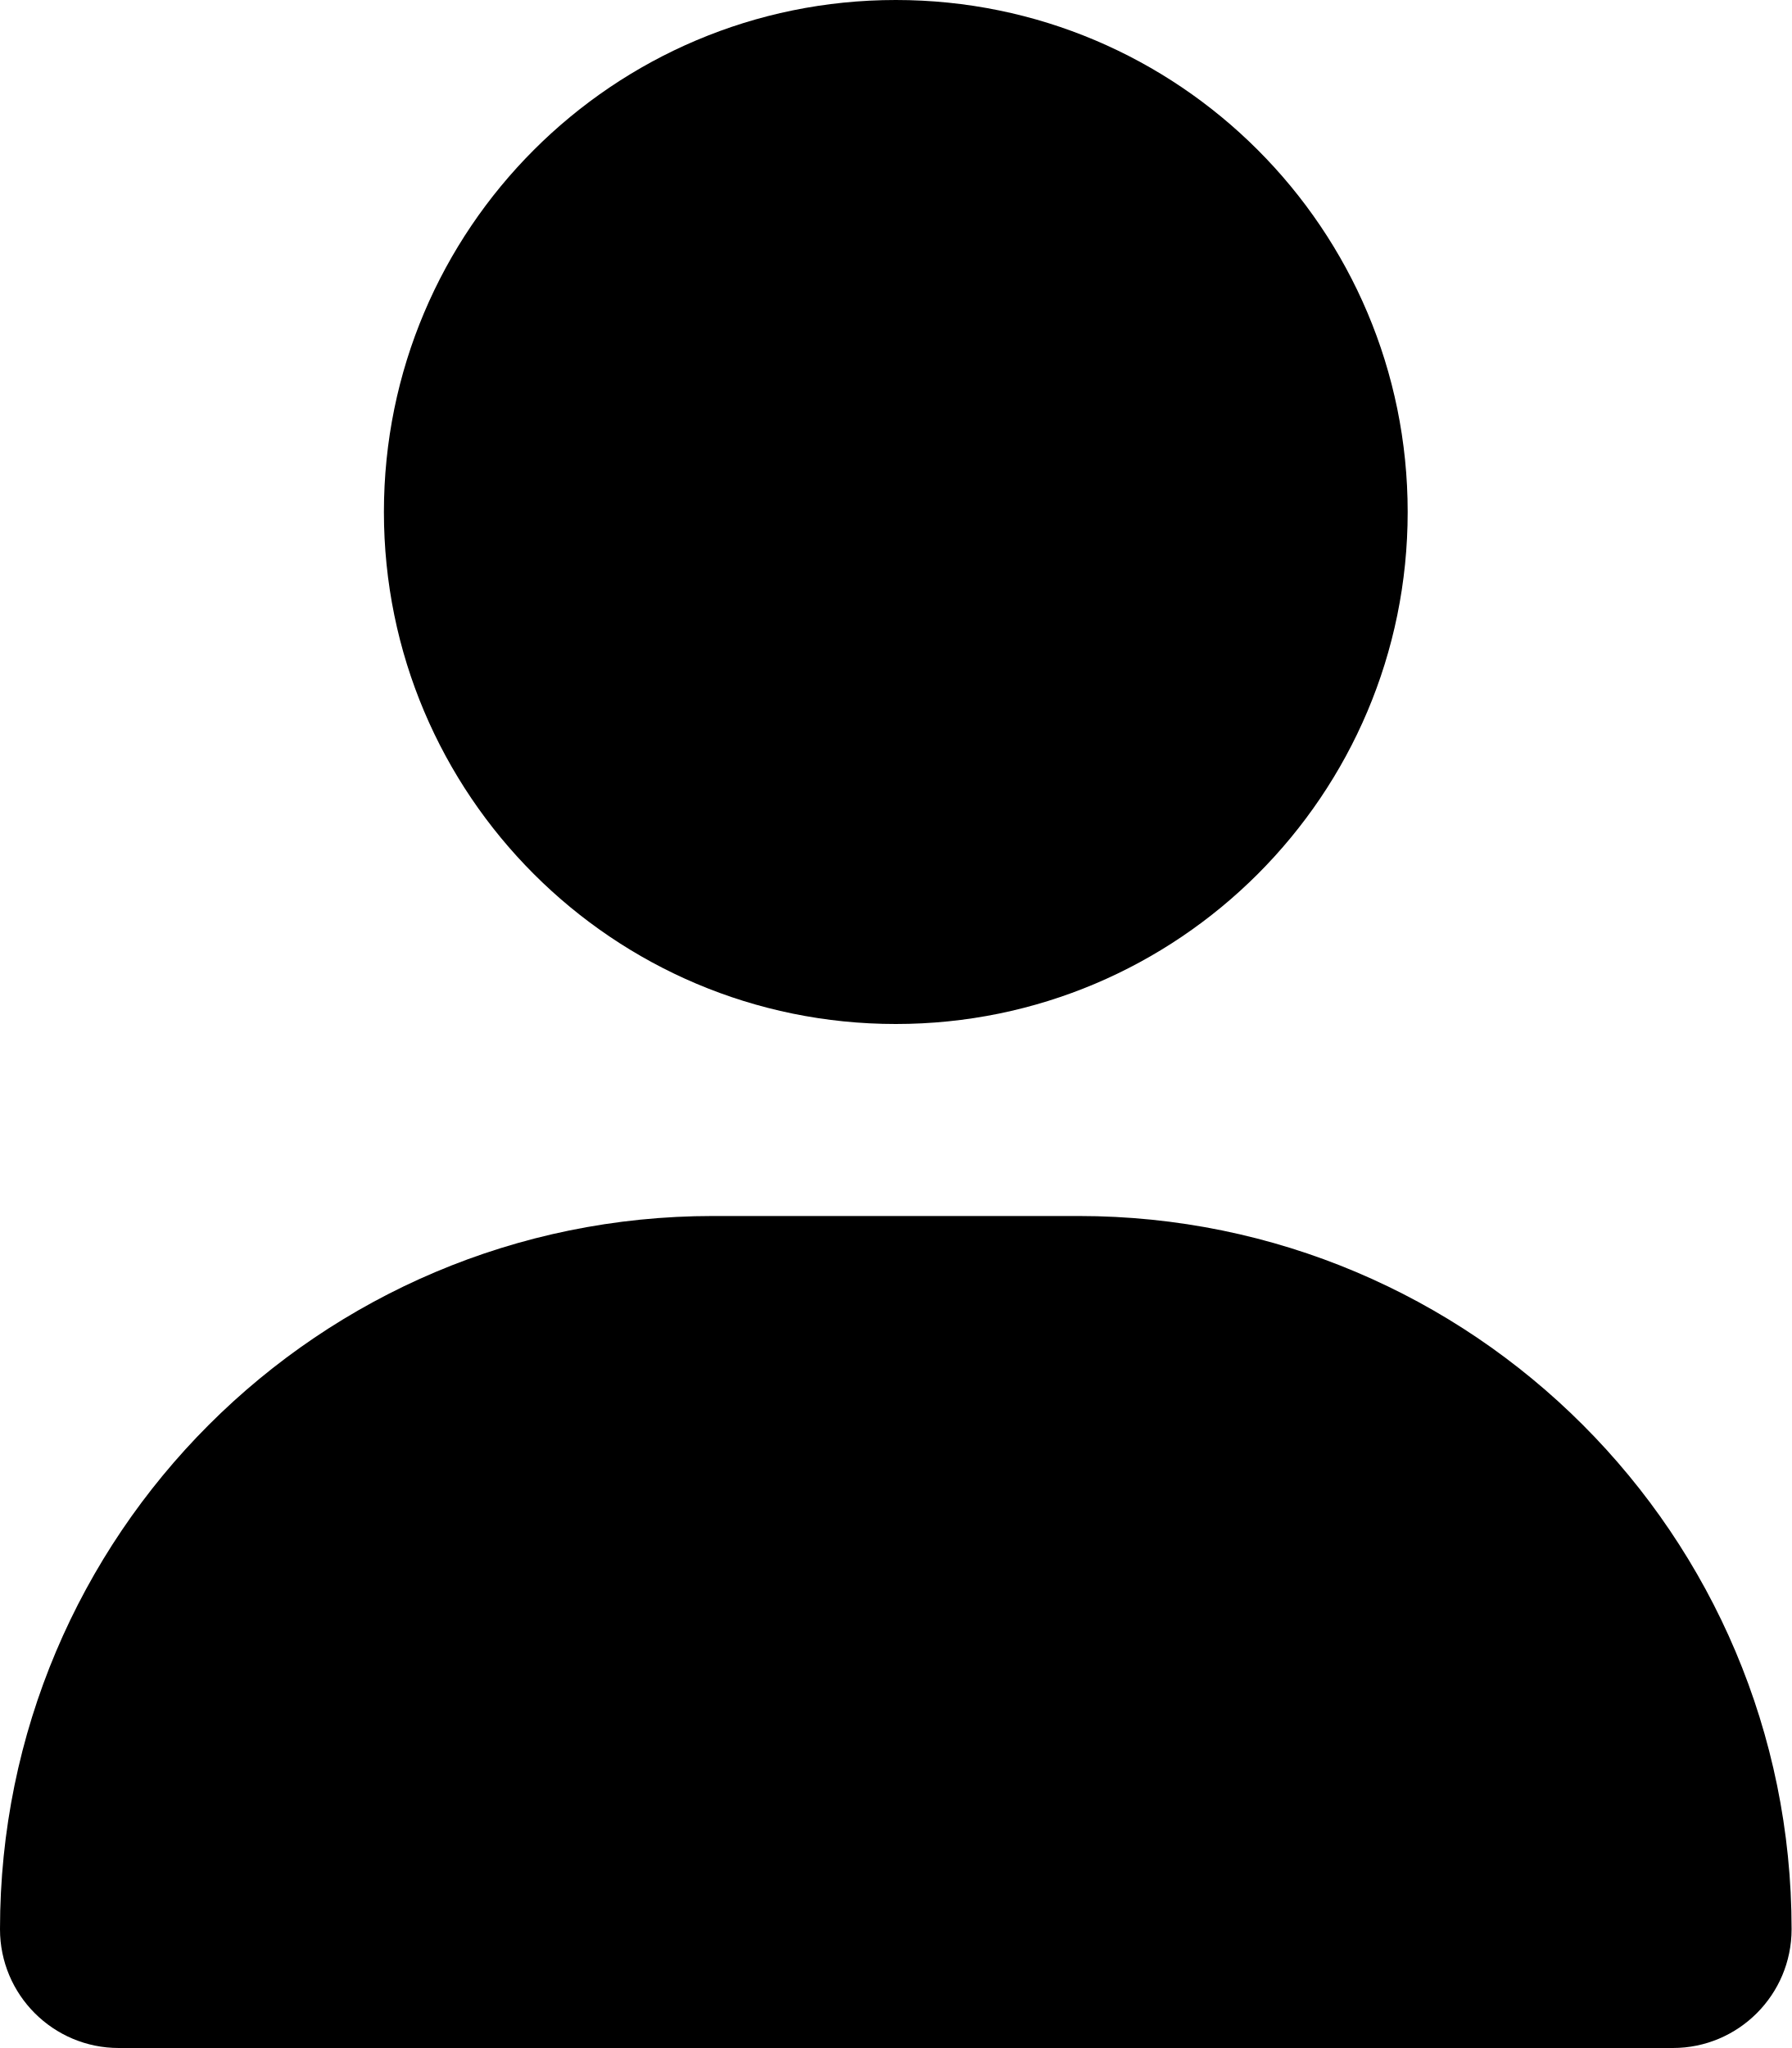
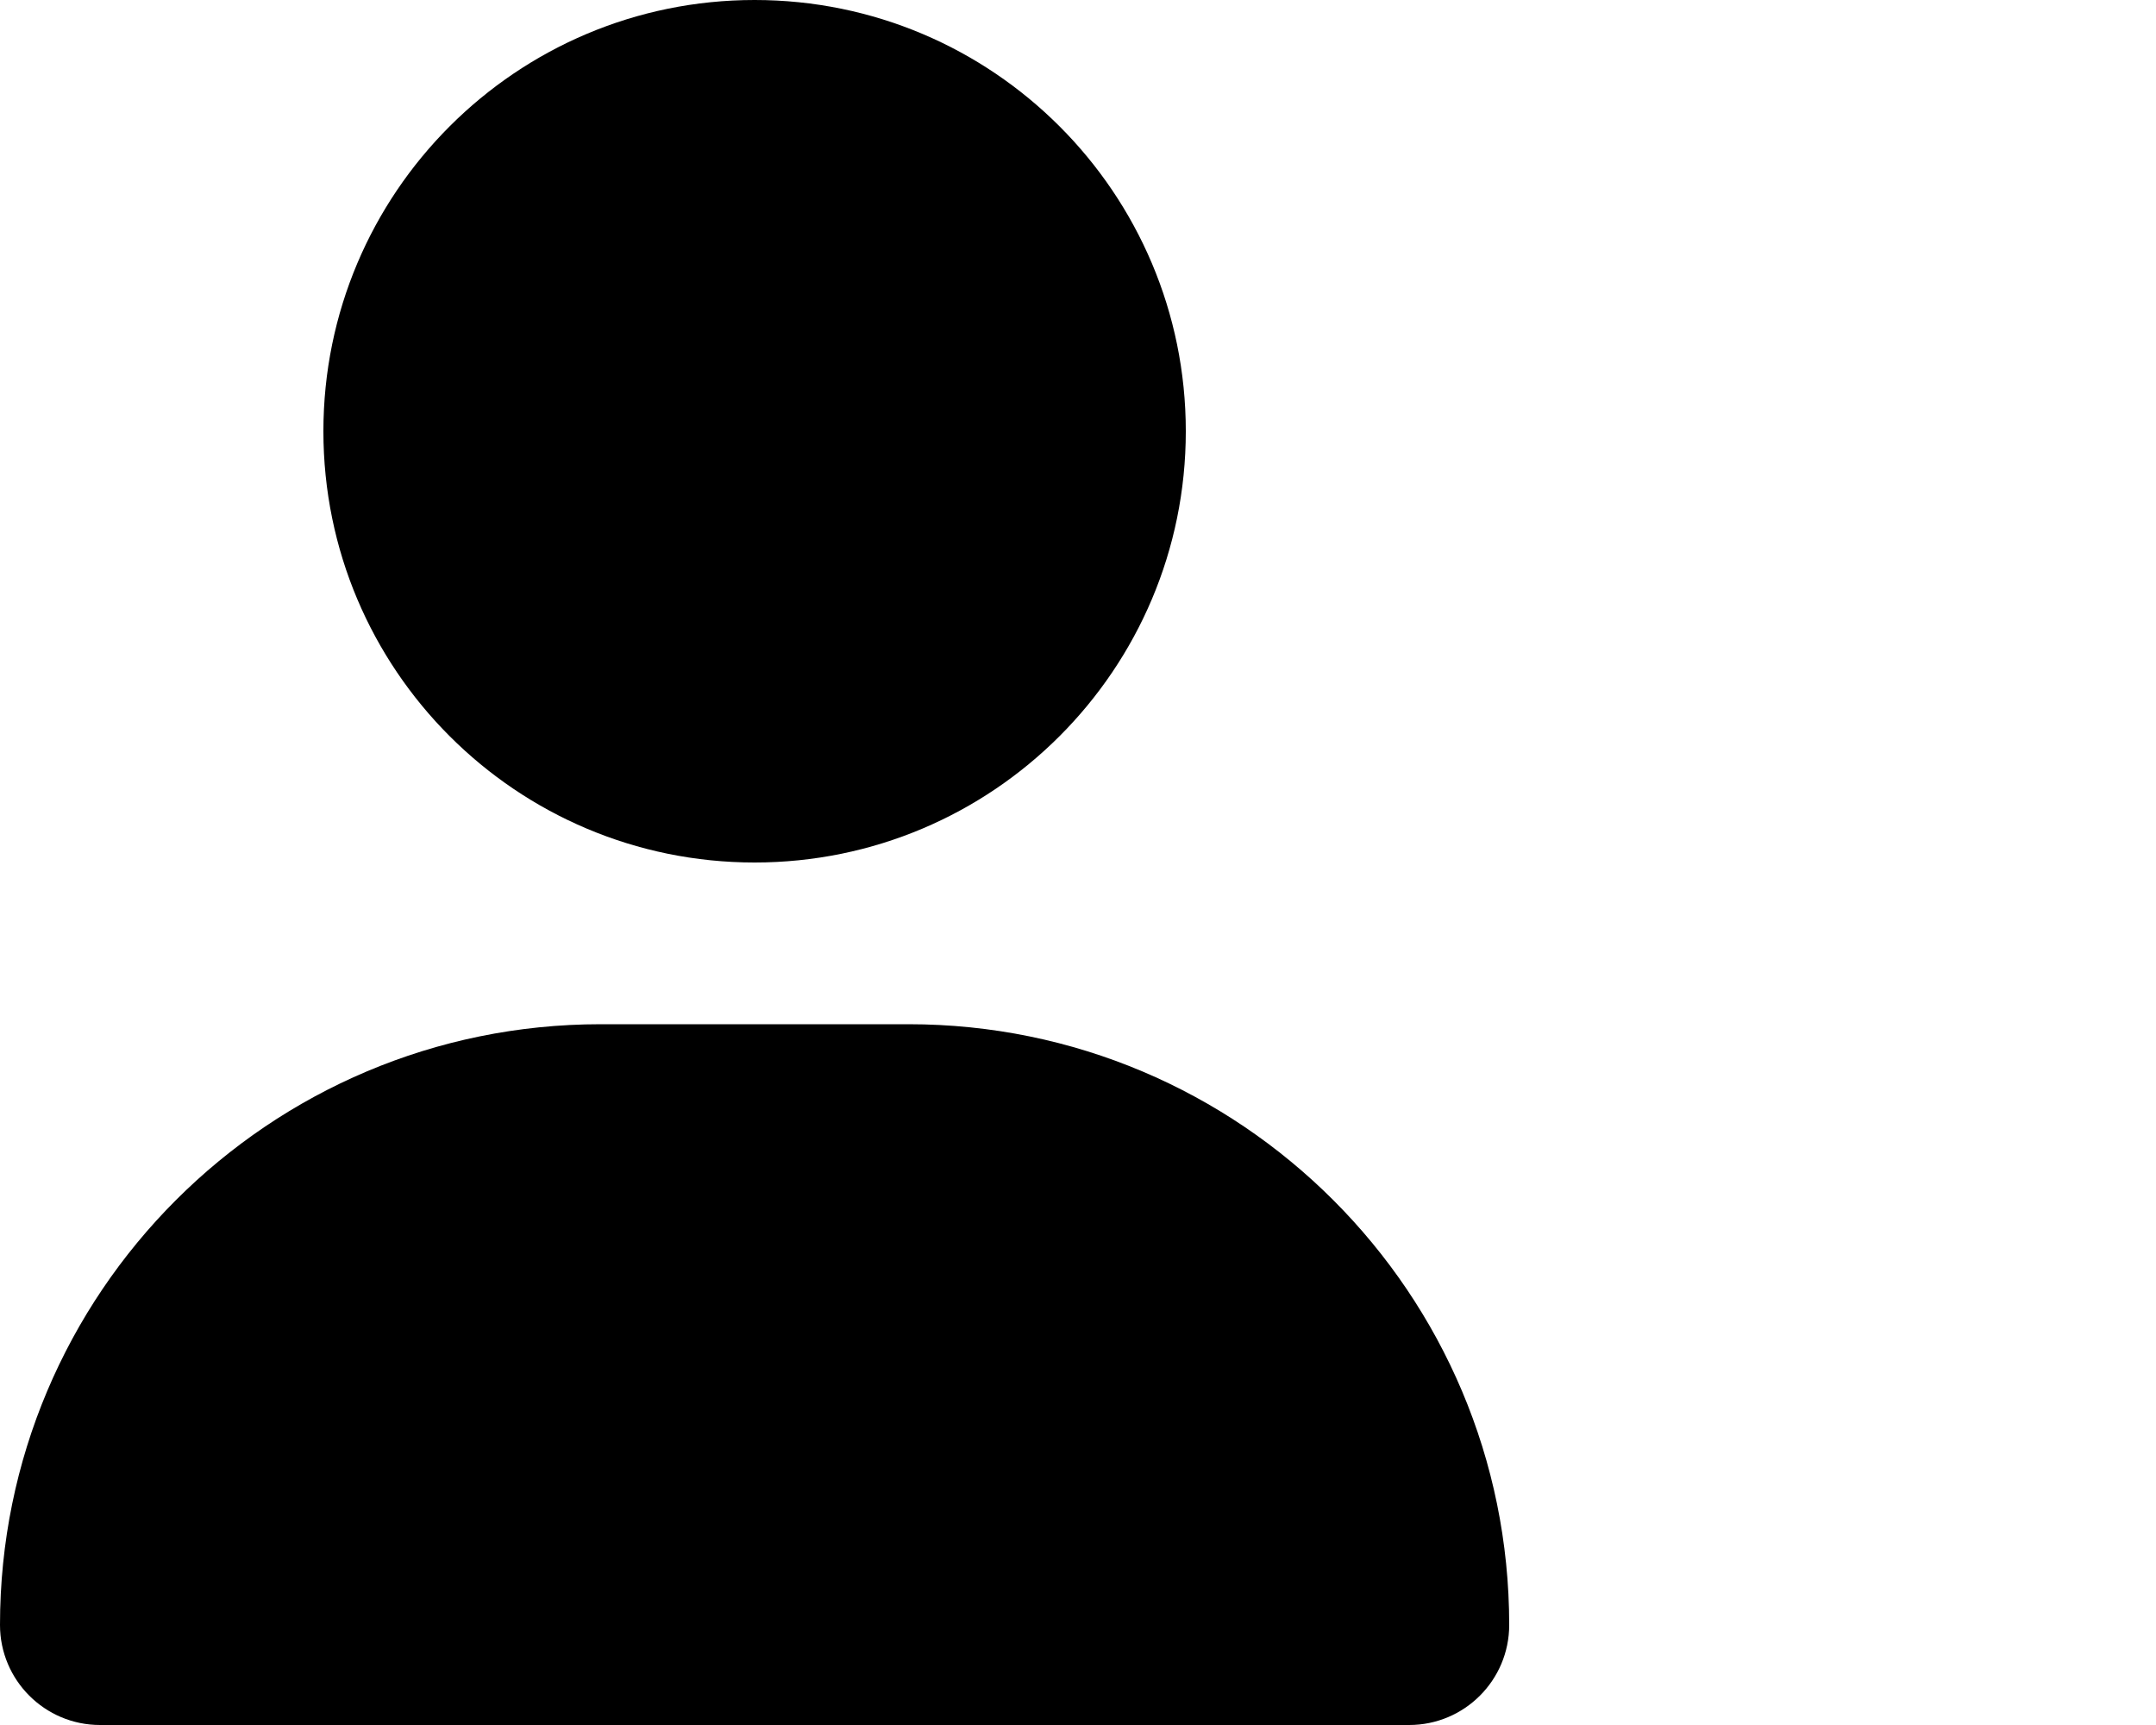
- <svg xmlns="http://www.w3.org/2000/svg" viewBox="0 0 448 512">
+ <svg xmlns="http://www.w3.org/2000/svg" viewBox="0 0 640 512">
  <path fill="currentColor" d="M224 256c70.7 0 128-57.3 128-128S294.7 0 224 0S96 57.3 96 128s57.3 128 128 128zm-45.7 48C79.8 304 0 383.8 0 482.3C0 498.7 13.3 512 29.7 512H418.3c16.4 0 29.7-13.3 29.7-29.7C448 383.8 368.2 304 269.7 304H178.3z" />
</svg>
